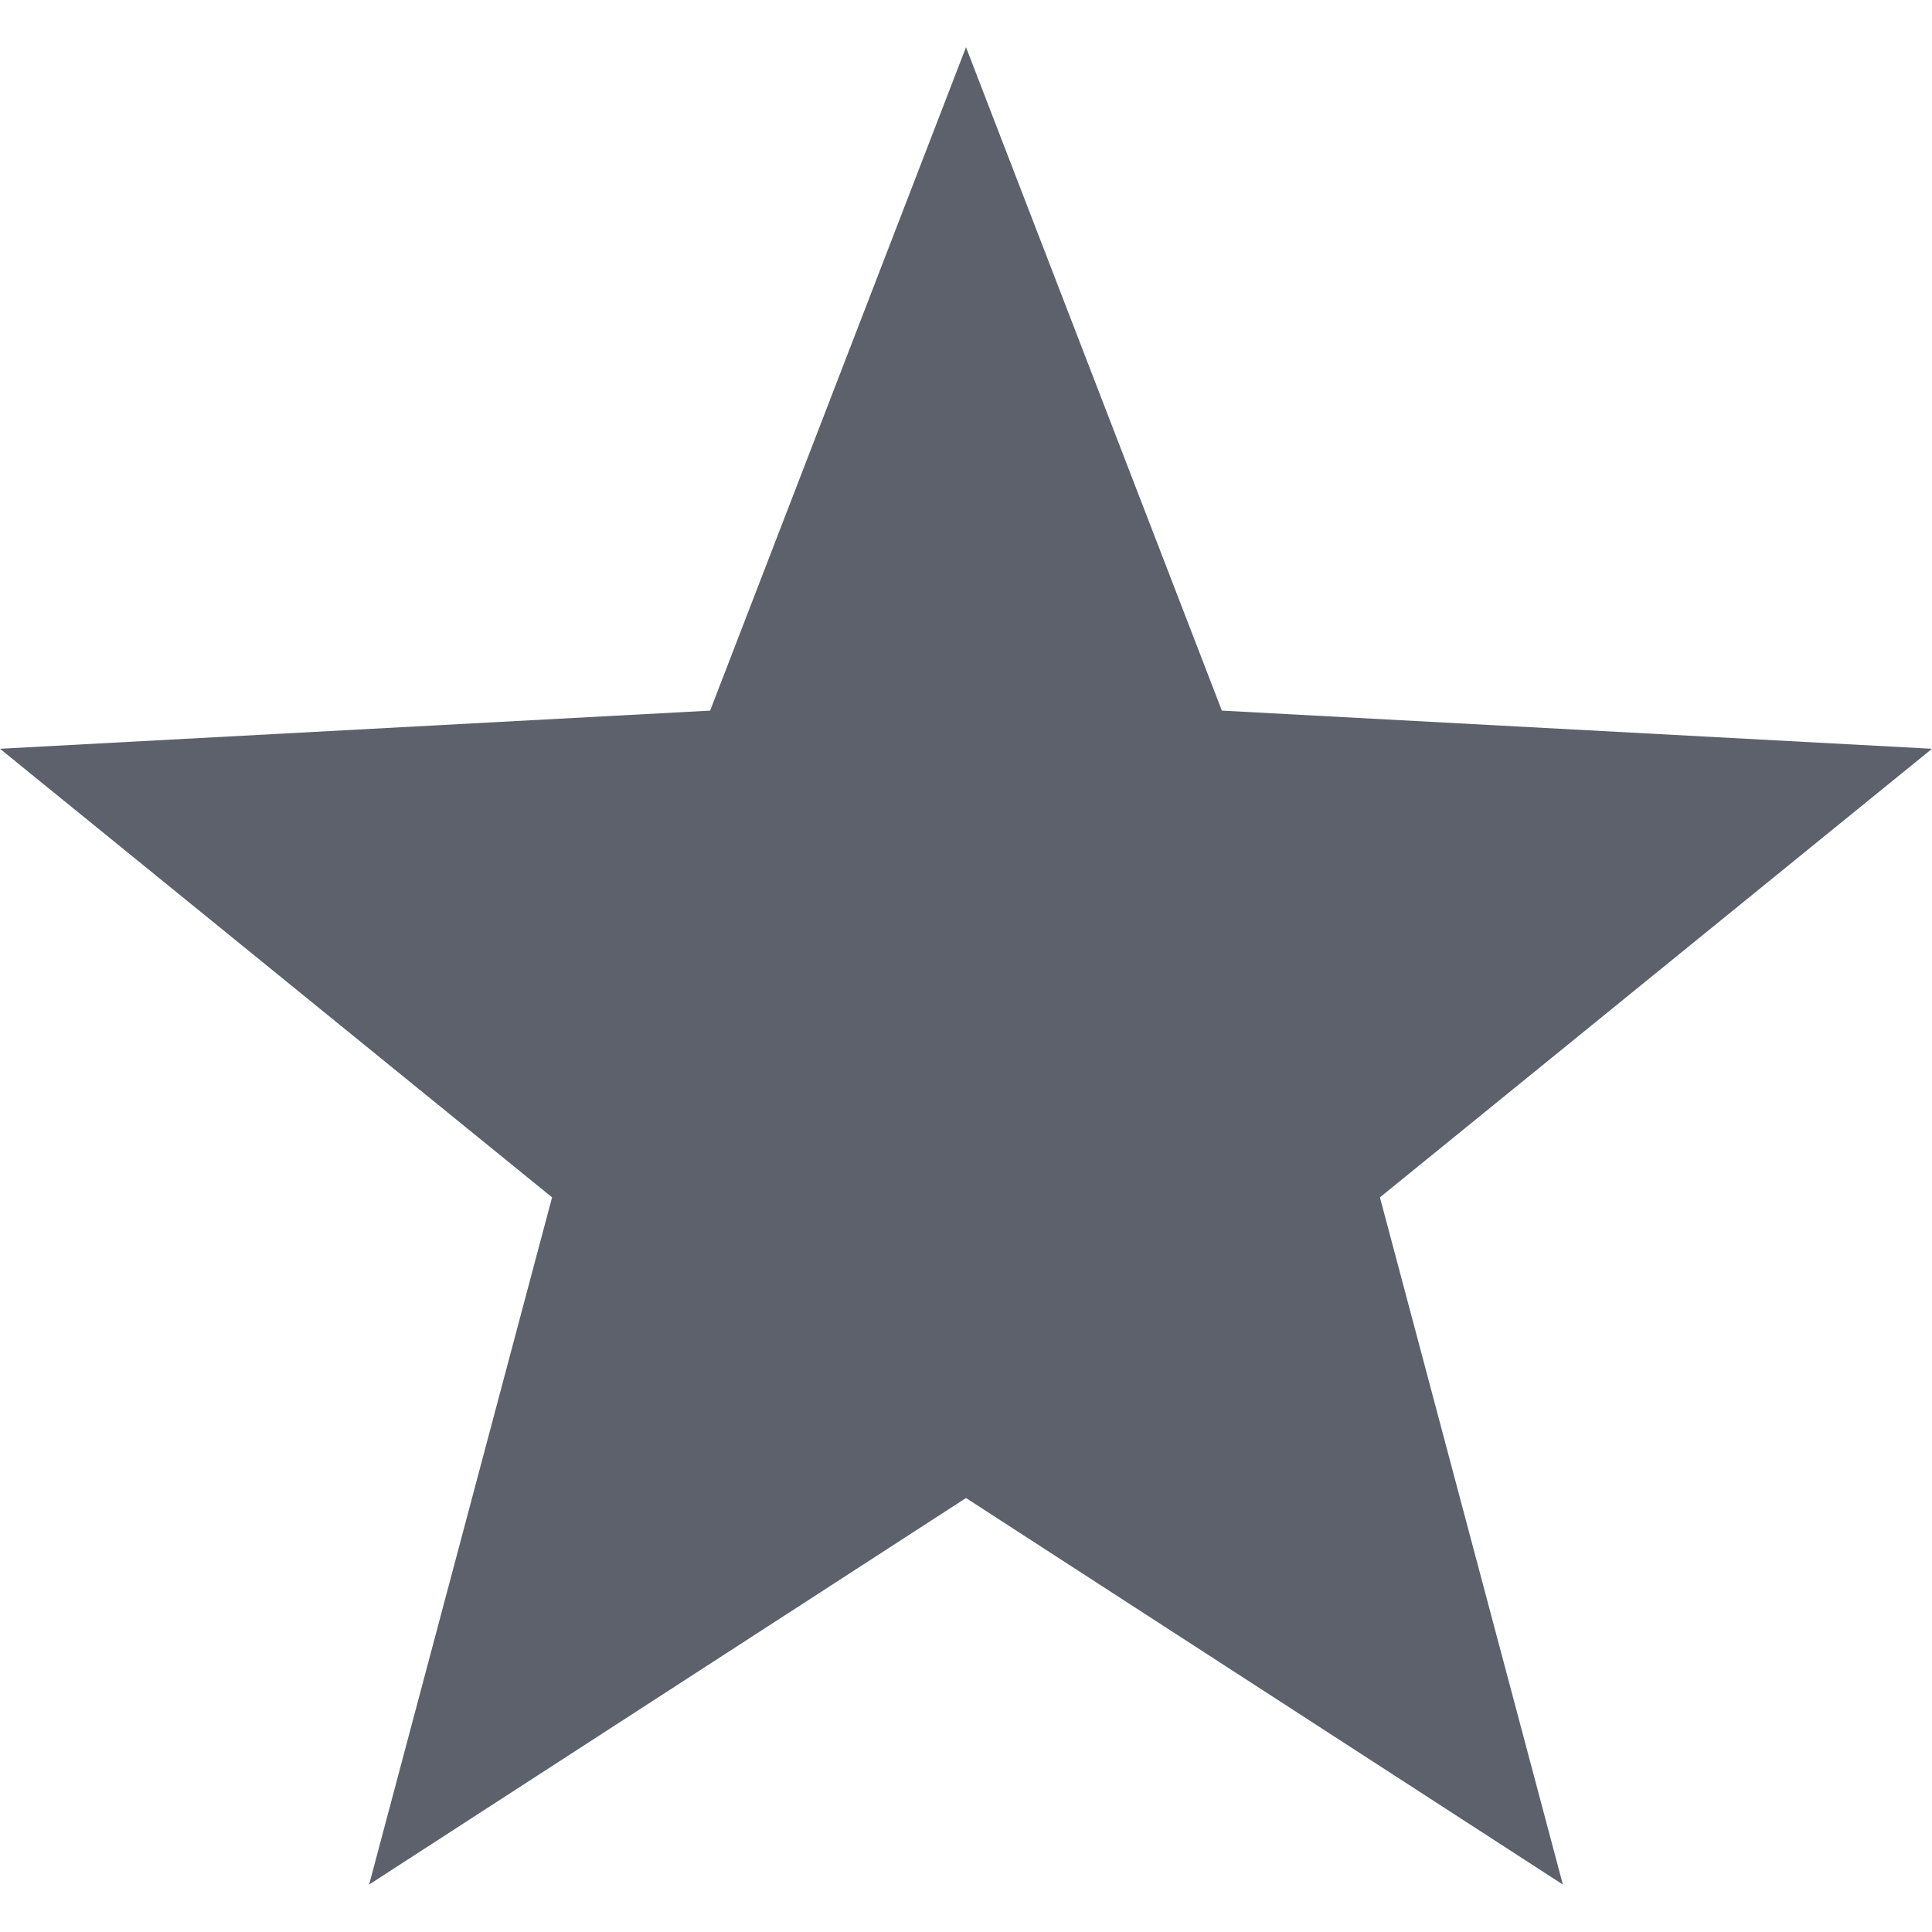
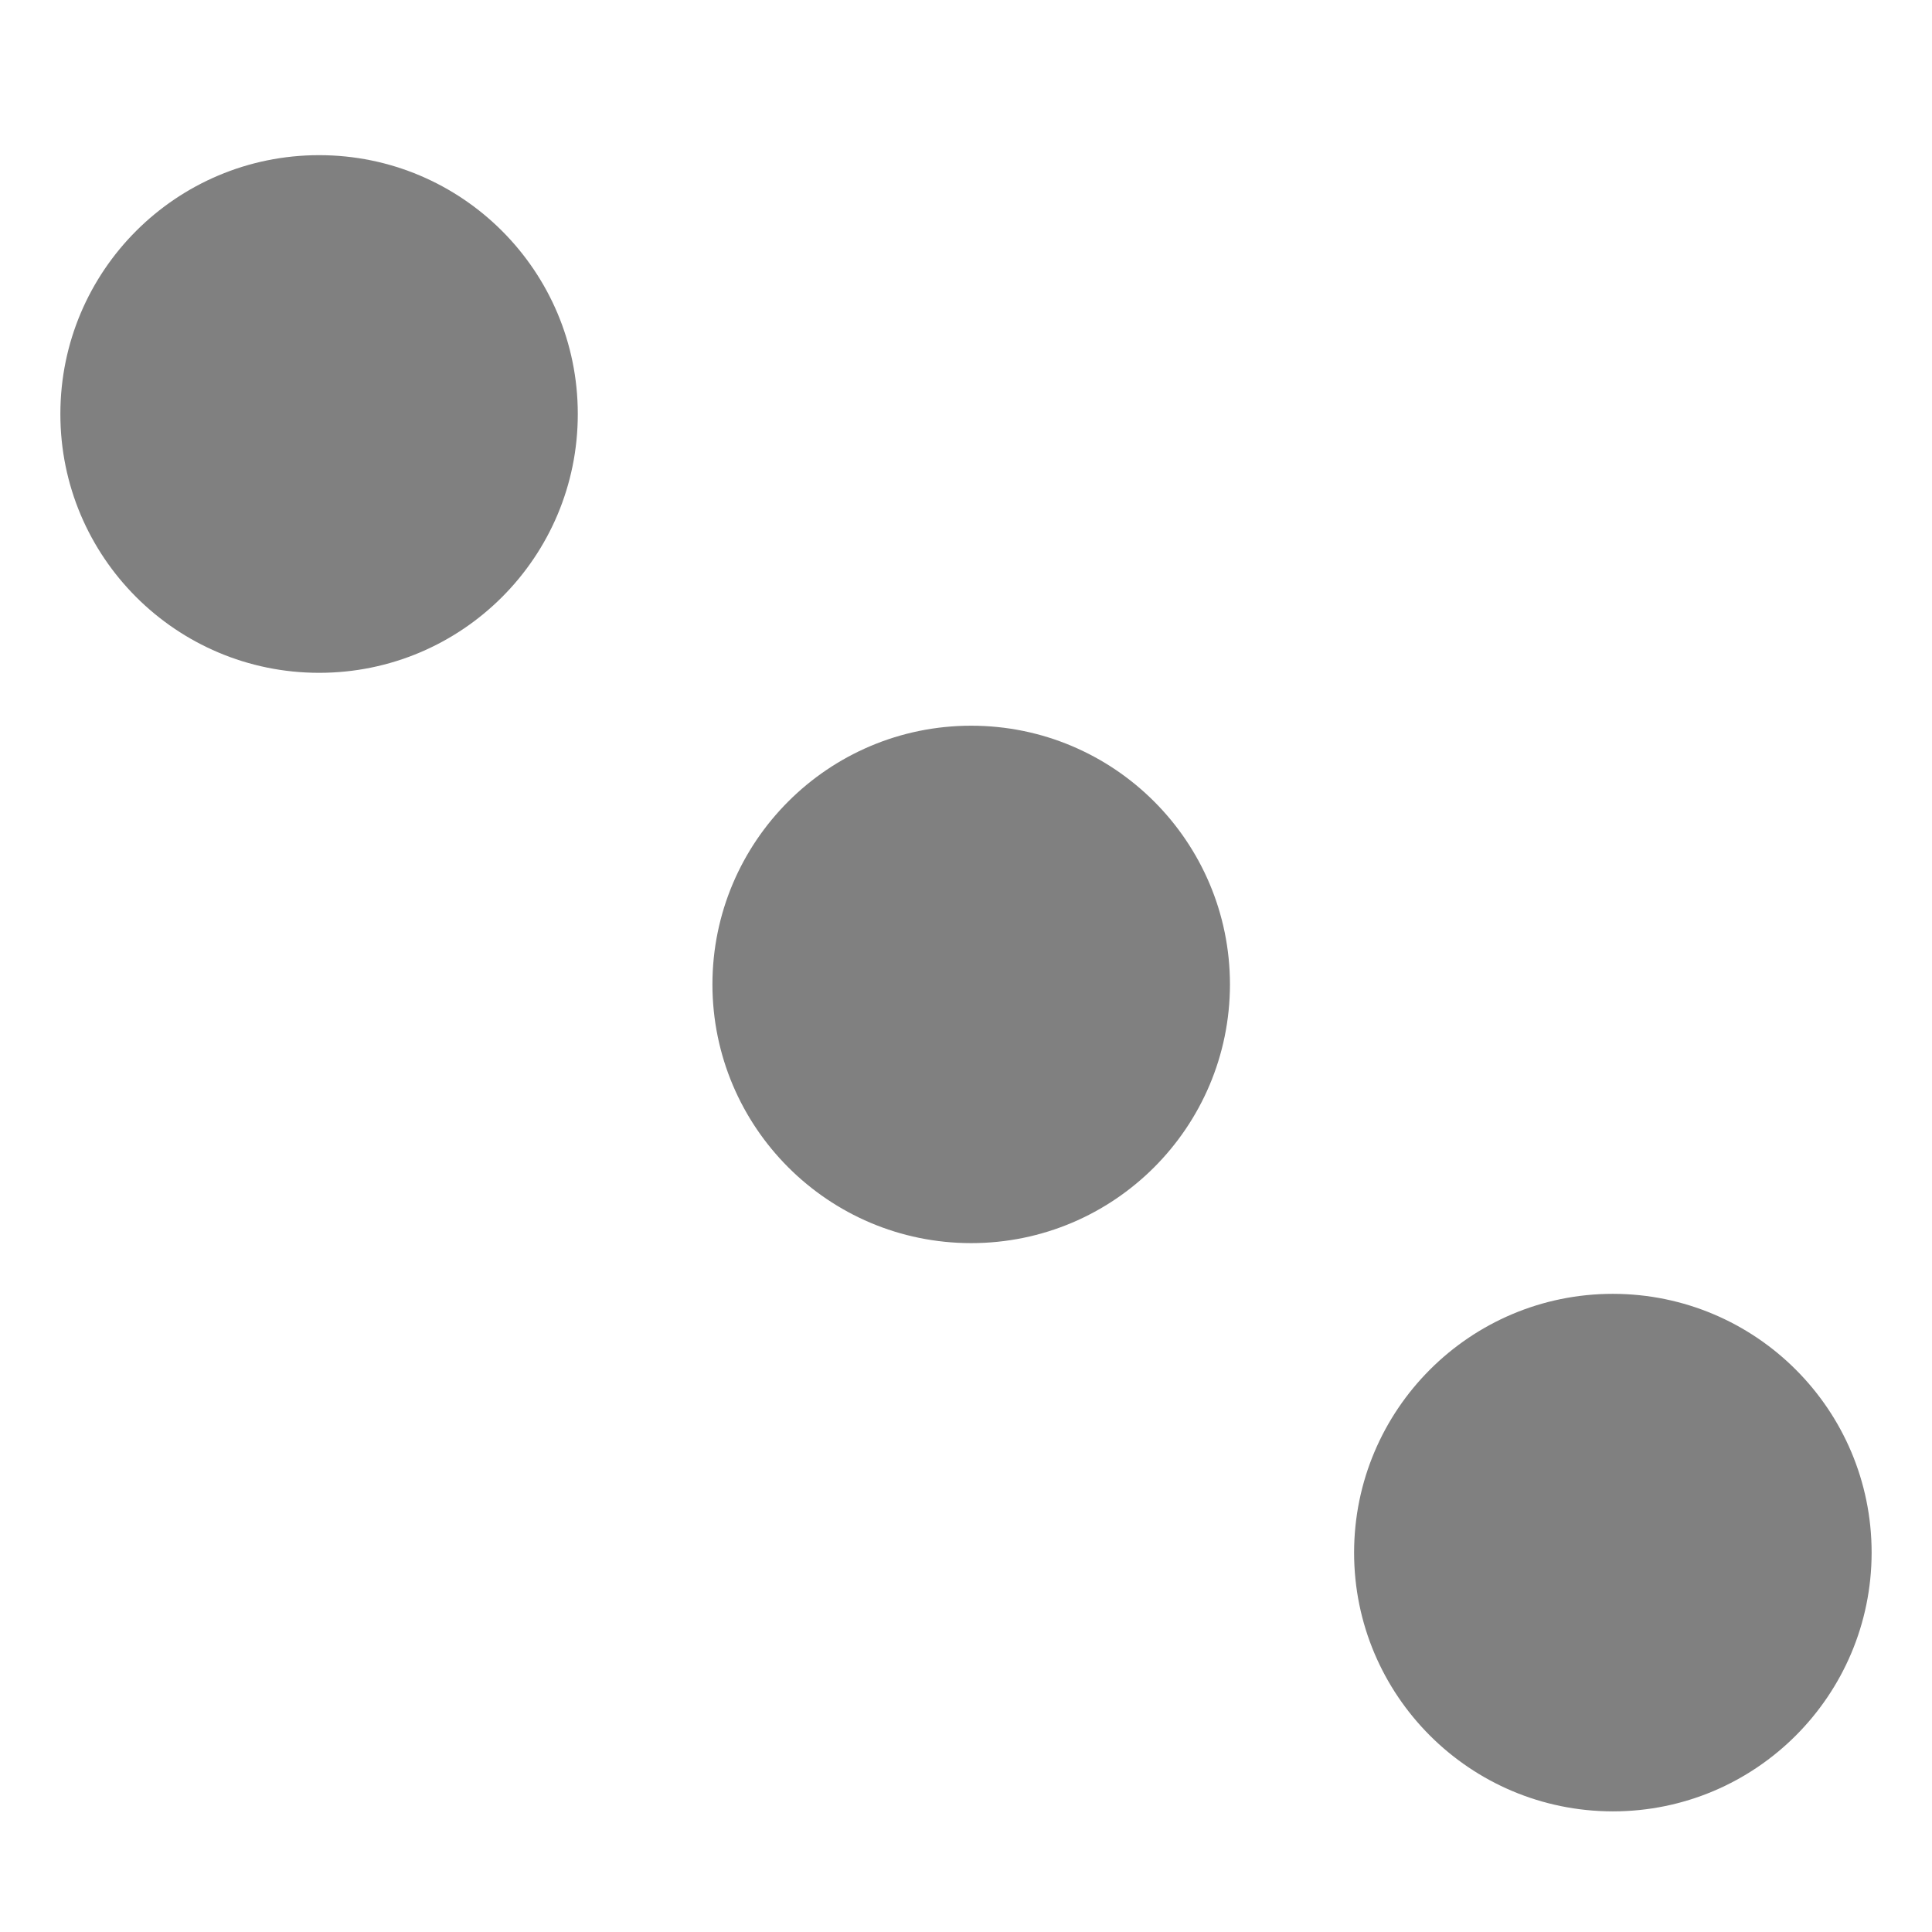
<svg xmlns="http://www.w3.org/2000/svg" width="16" height="16" viewBox="0 0 16 16" version="1.1" id="svg7">
  <defs id="defs3">
    <style type="text/css" id="current-color-scheme">
   .ColorScheme-Text { color:#5c616c; } .ColorScheme-Highlight { color:#5294e2; } .ColorScheme-ButtonBackground { color:#d3dae3; }
  </style>
  </defs>
-   <path style="fill:currentColor;opacity:1" class="ColorScheme-Text" d="M 8 0.391 L 5.881 5.885 L 0 6.201 L 4.572 9.916 L 3.057 15.607 L 8 12.406 L 12.943 15.607 L 11.428 9.916 L 16 6.201 L 10.119 5.885 L 8 0.391 z" id="path5" />
+   <path style="opacity:1;fill:#808080;fill-opacity:1;stroke:none;stroke-width:0.424;stroke-linecap:square;stroke-linejoin:miter;stroke-miterlimit:4;stroke-dasharray:none;stroke-opacity:1" d="M 2.643,1.285 C 1.459,1.285 0.5,2.244 0.5,3.428 0.499,4.612 1.459,5.572 2.643,5.572 3.827,5.572 4.786,4.612 4.785,3.428 4.785,2.244 3.826,1.285 2.643,1.285 Z m 5.4,4.725 C 6.86,6.01 5.901,6.969 5.9,8.152 5.901,9.336 6.86,10.295 8.043,10.295 9.226,10.295 10.185,9.336 10.186,8.152 10.185,6.969 9.226,6.01 8.043,6.01 Z m 5.314,4.705 c -1.183,1.54e-4 -2.142,0.959 -2.143,2.143 1.54e-4,1.183 0.959,2.142 2.143,2.143 1.183,-1.54e-4 2.142,-0.959 2.143,-2.143 -1.54e-4,-1.183 -0.959,-2.142 -2.143,-2.143 z" id="path939" />
</svg>
